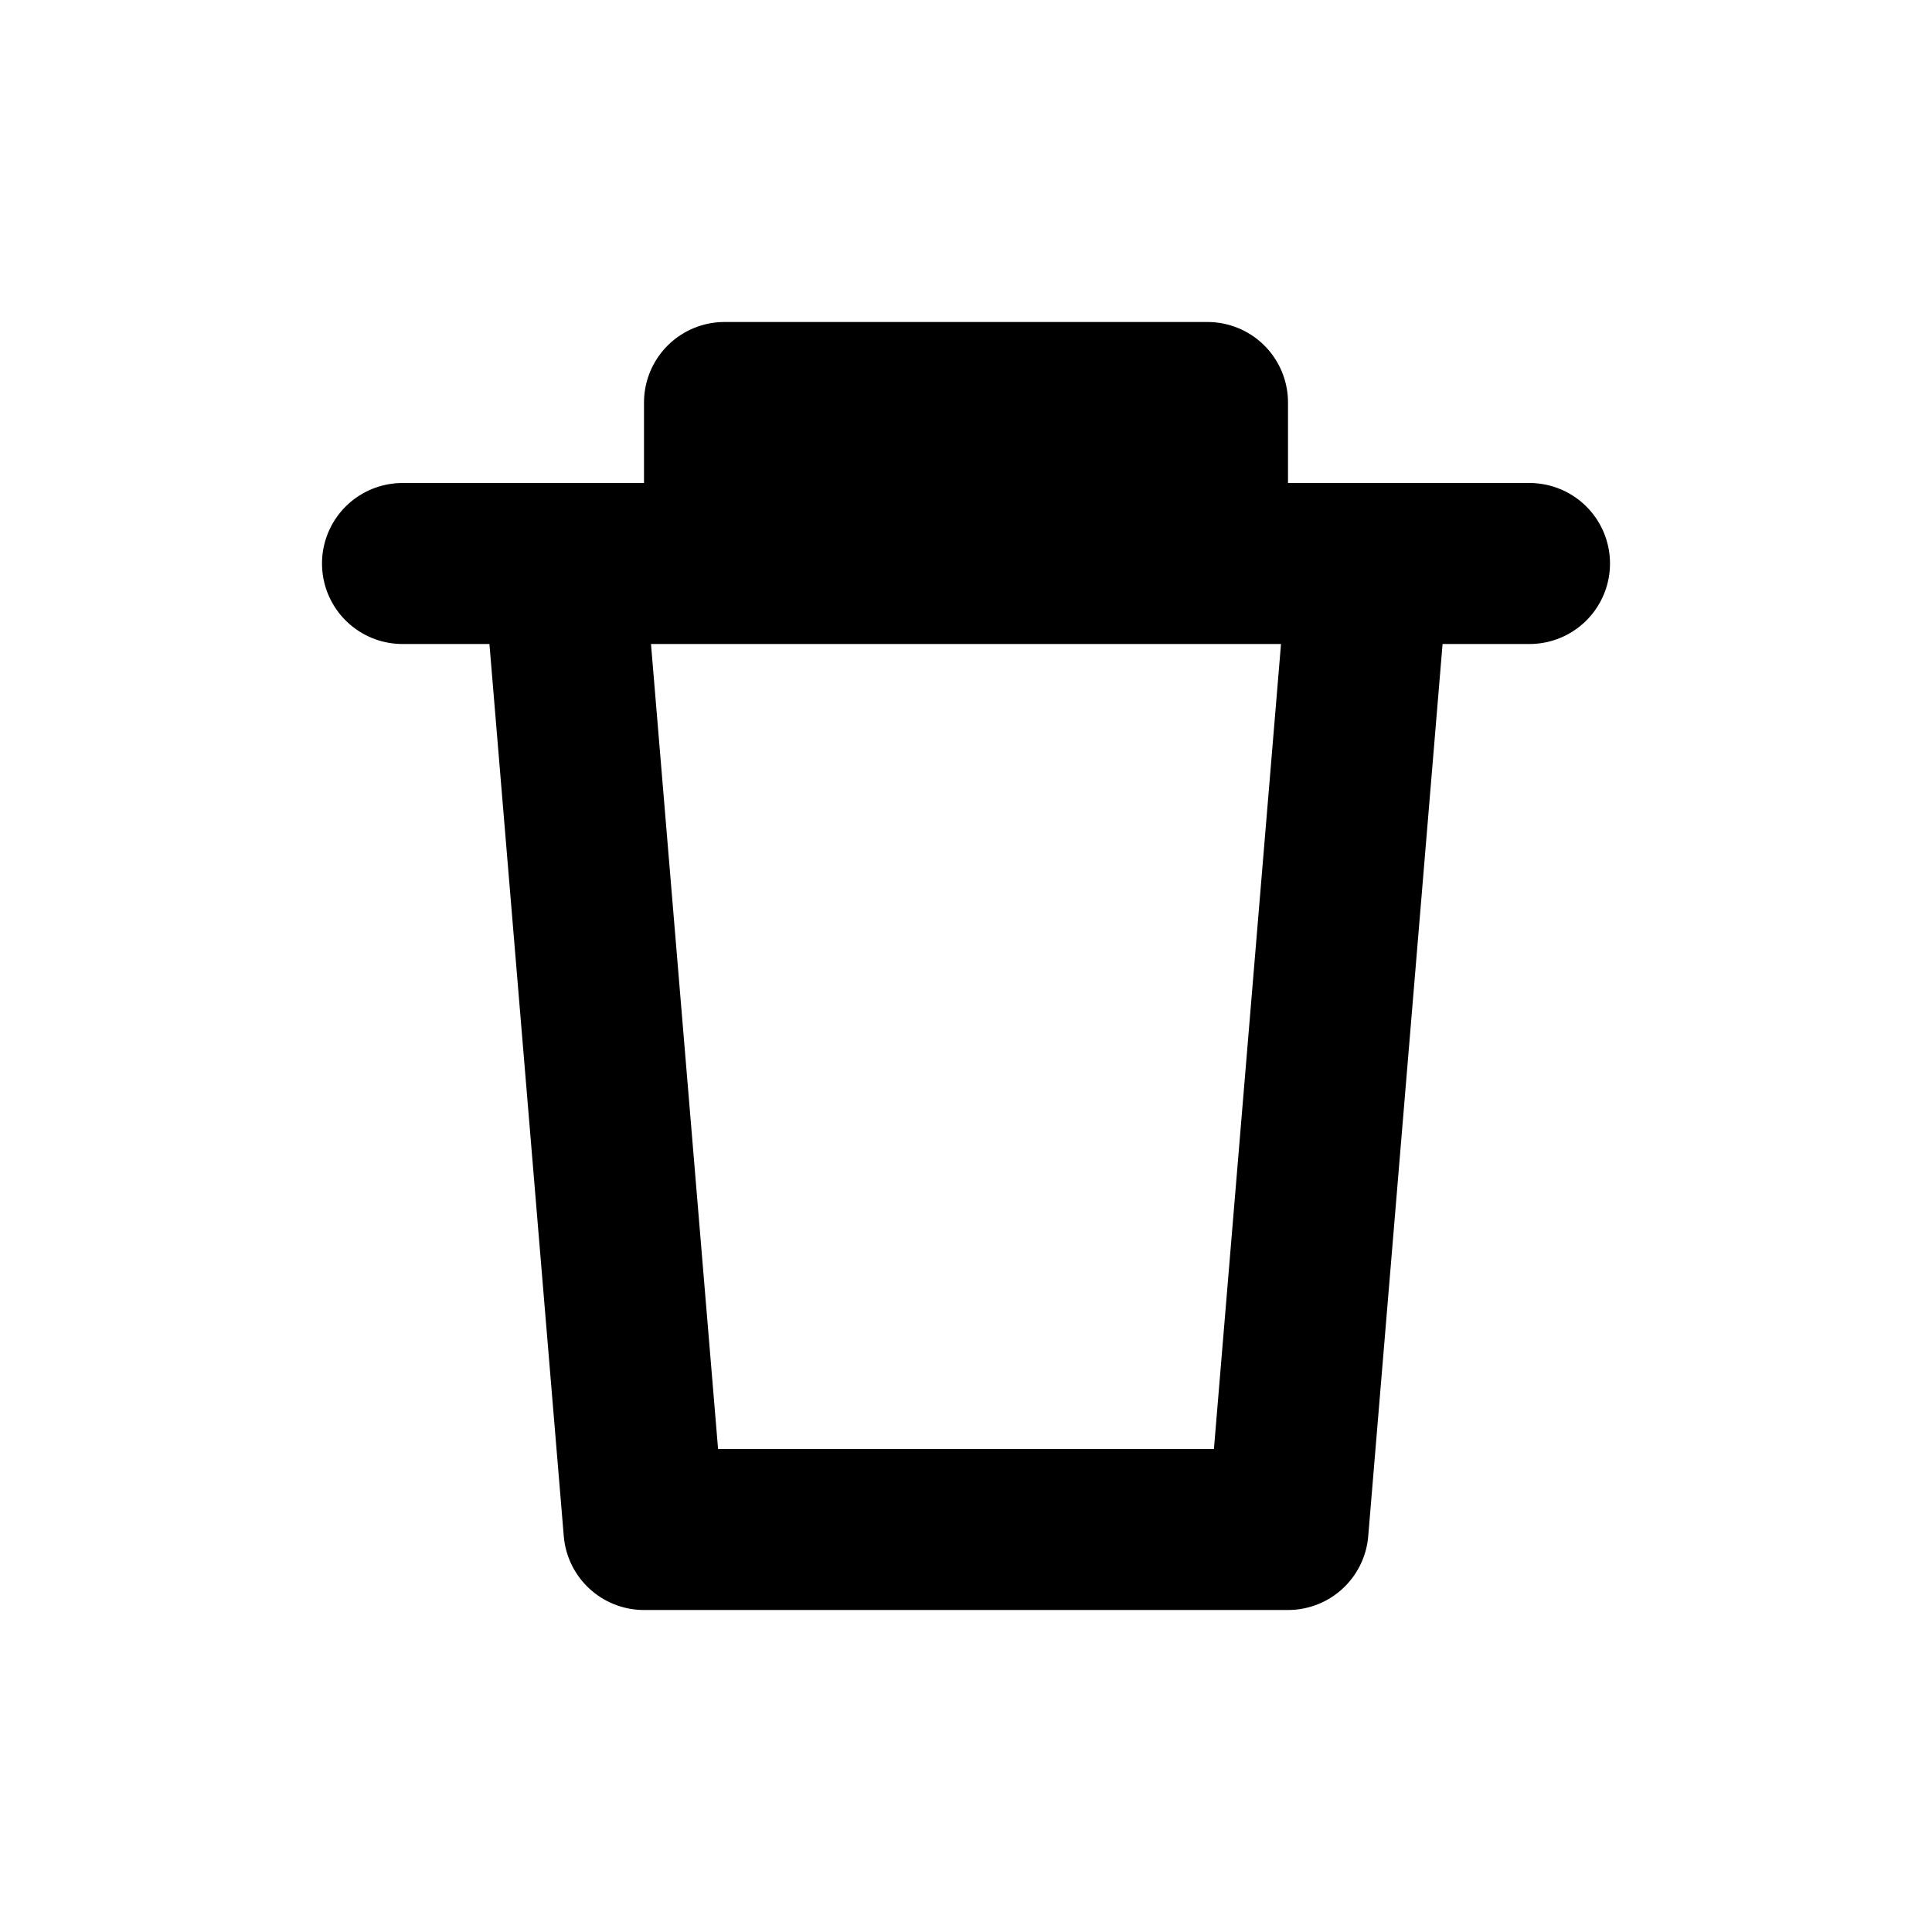
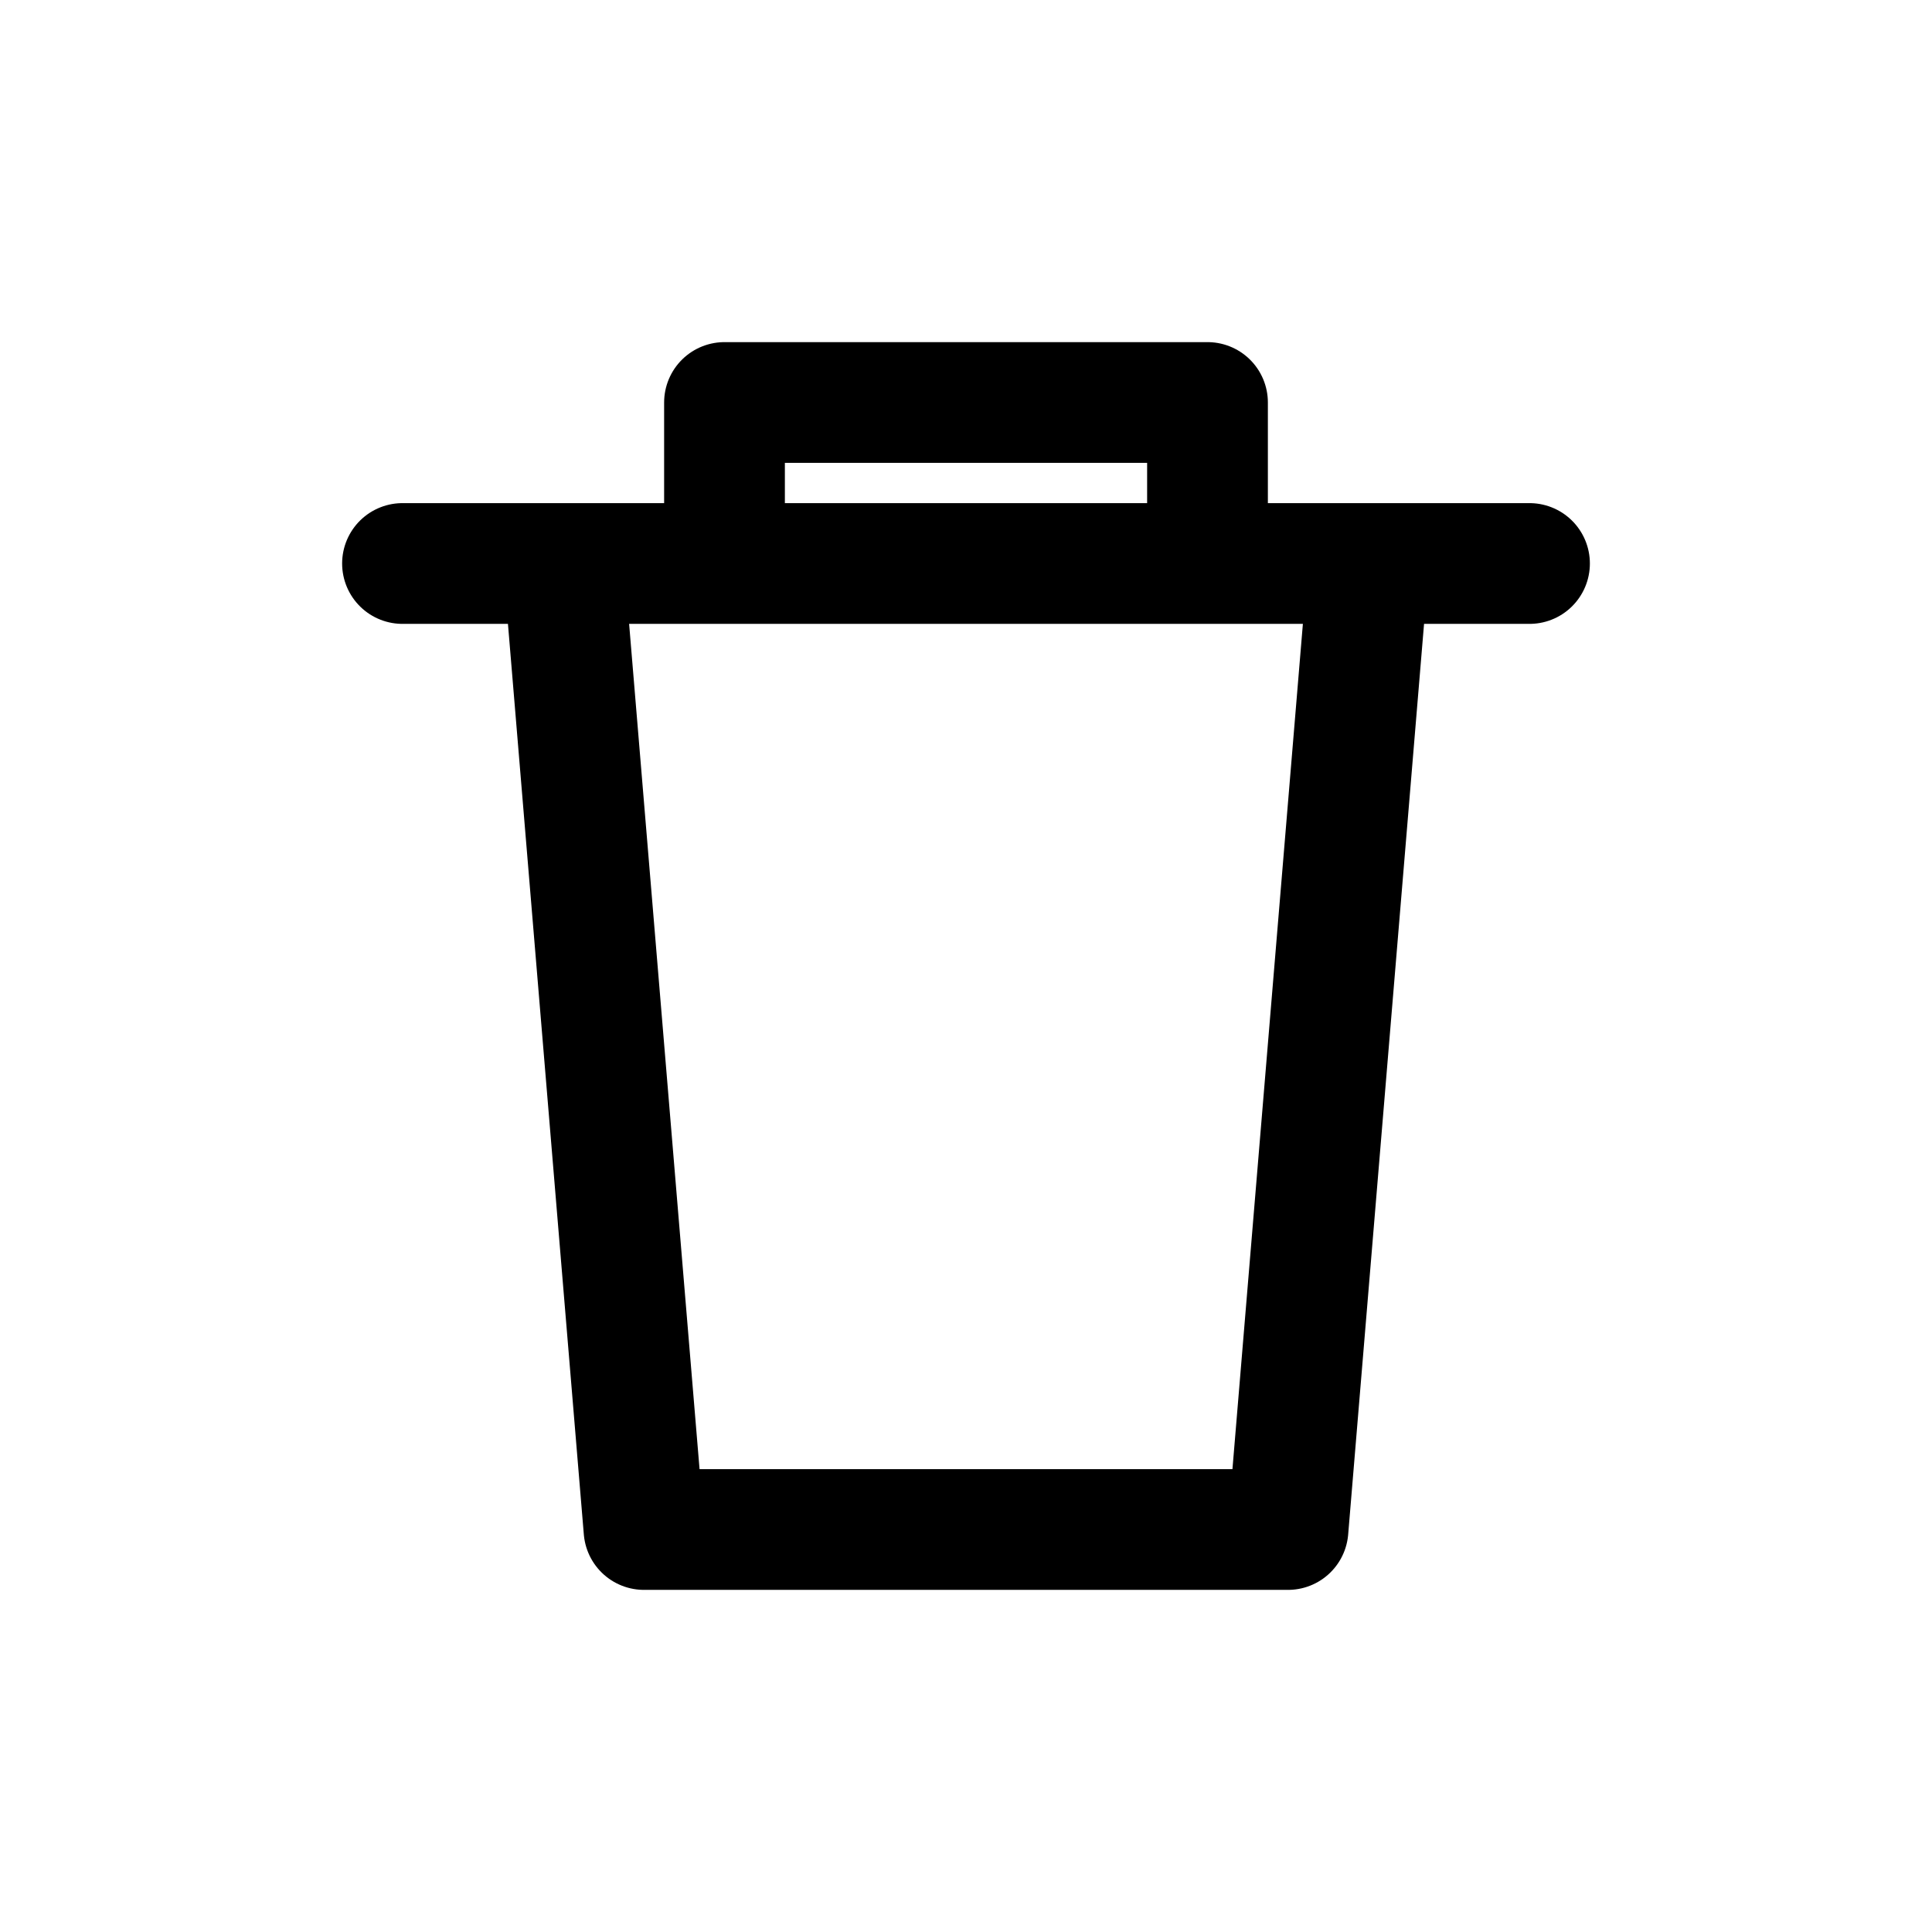
<svg xmlns="http://www.w3.org/2000/svg" width="24" height="24" viewBox="0 0 24 24" fill="none">
-   <path d="M5 7H19" stroke="currentColor" stroke-width="2" stroke-linecap="round" />
-   <path d="M9 7V5H15V7" stroke="currentColor" stroke-width="2" stroke-linejoin="round" />
-   <path d="M7 7L8 19H16L17 7" stroke="currentColor" stroke-width="2" stroke-linejoin="round" />
+   <path d="M5 7H19" stroke="currentColor" stroke-width="1.5" stroke-linecap="round" />
+   <path d="M9 7V5H15V7" stroke="currentColor" stroke-width="1.5" stroke-linejoin="round" />
+   <path d="M7 7L8 19H16L17 7" stroke="currentColor" stroke-width="1.5" stroke-linejoin="round" />
</svg>
